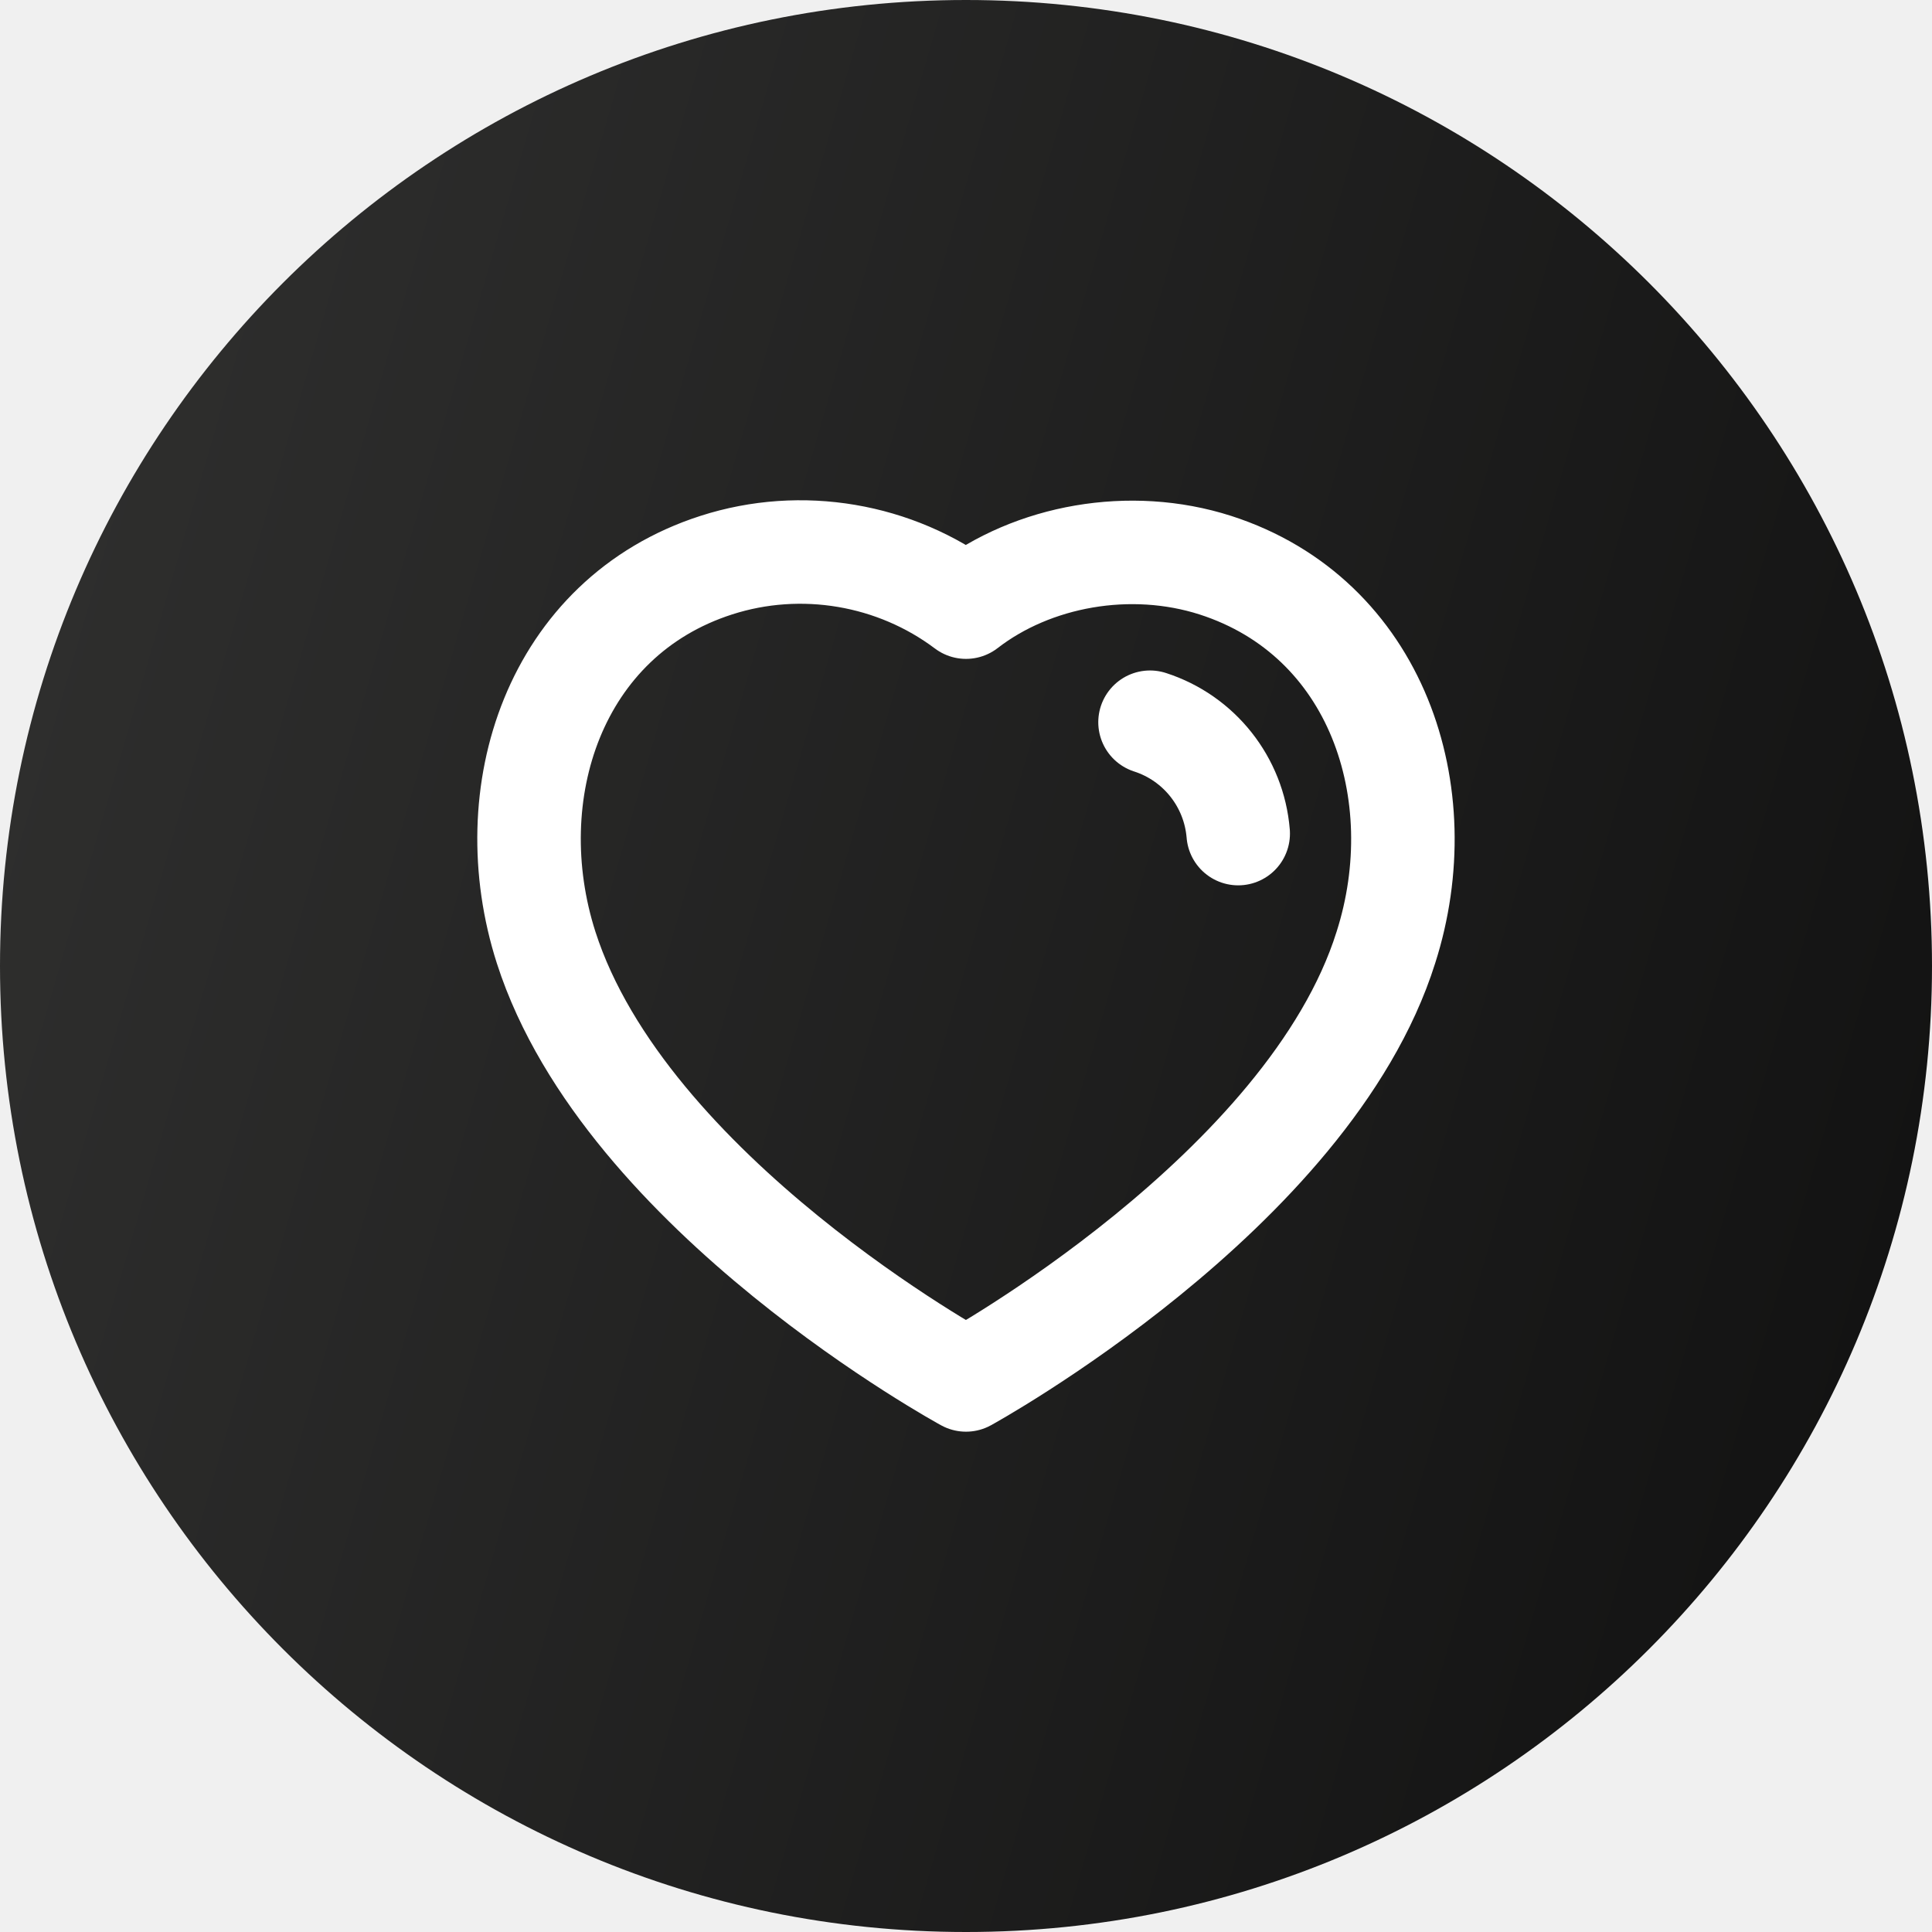
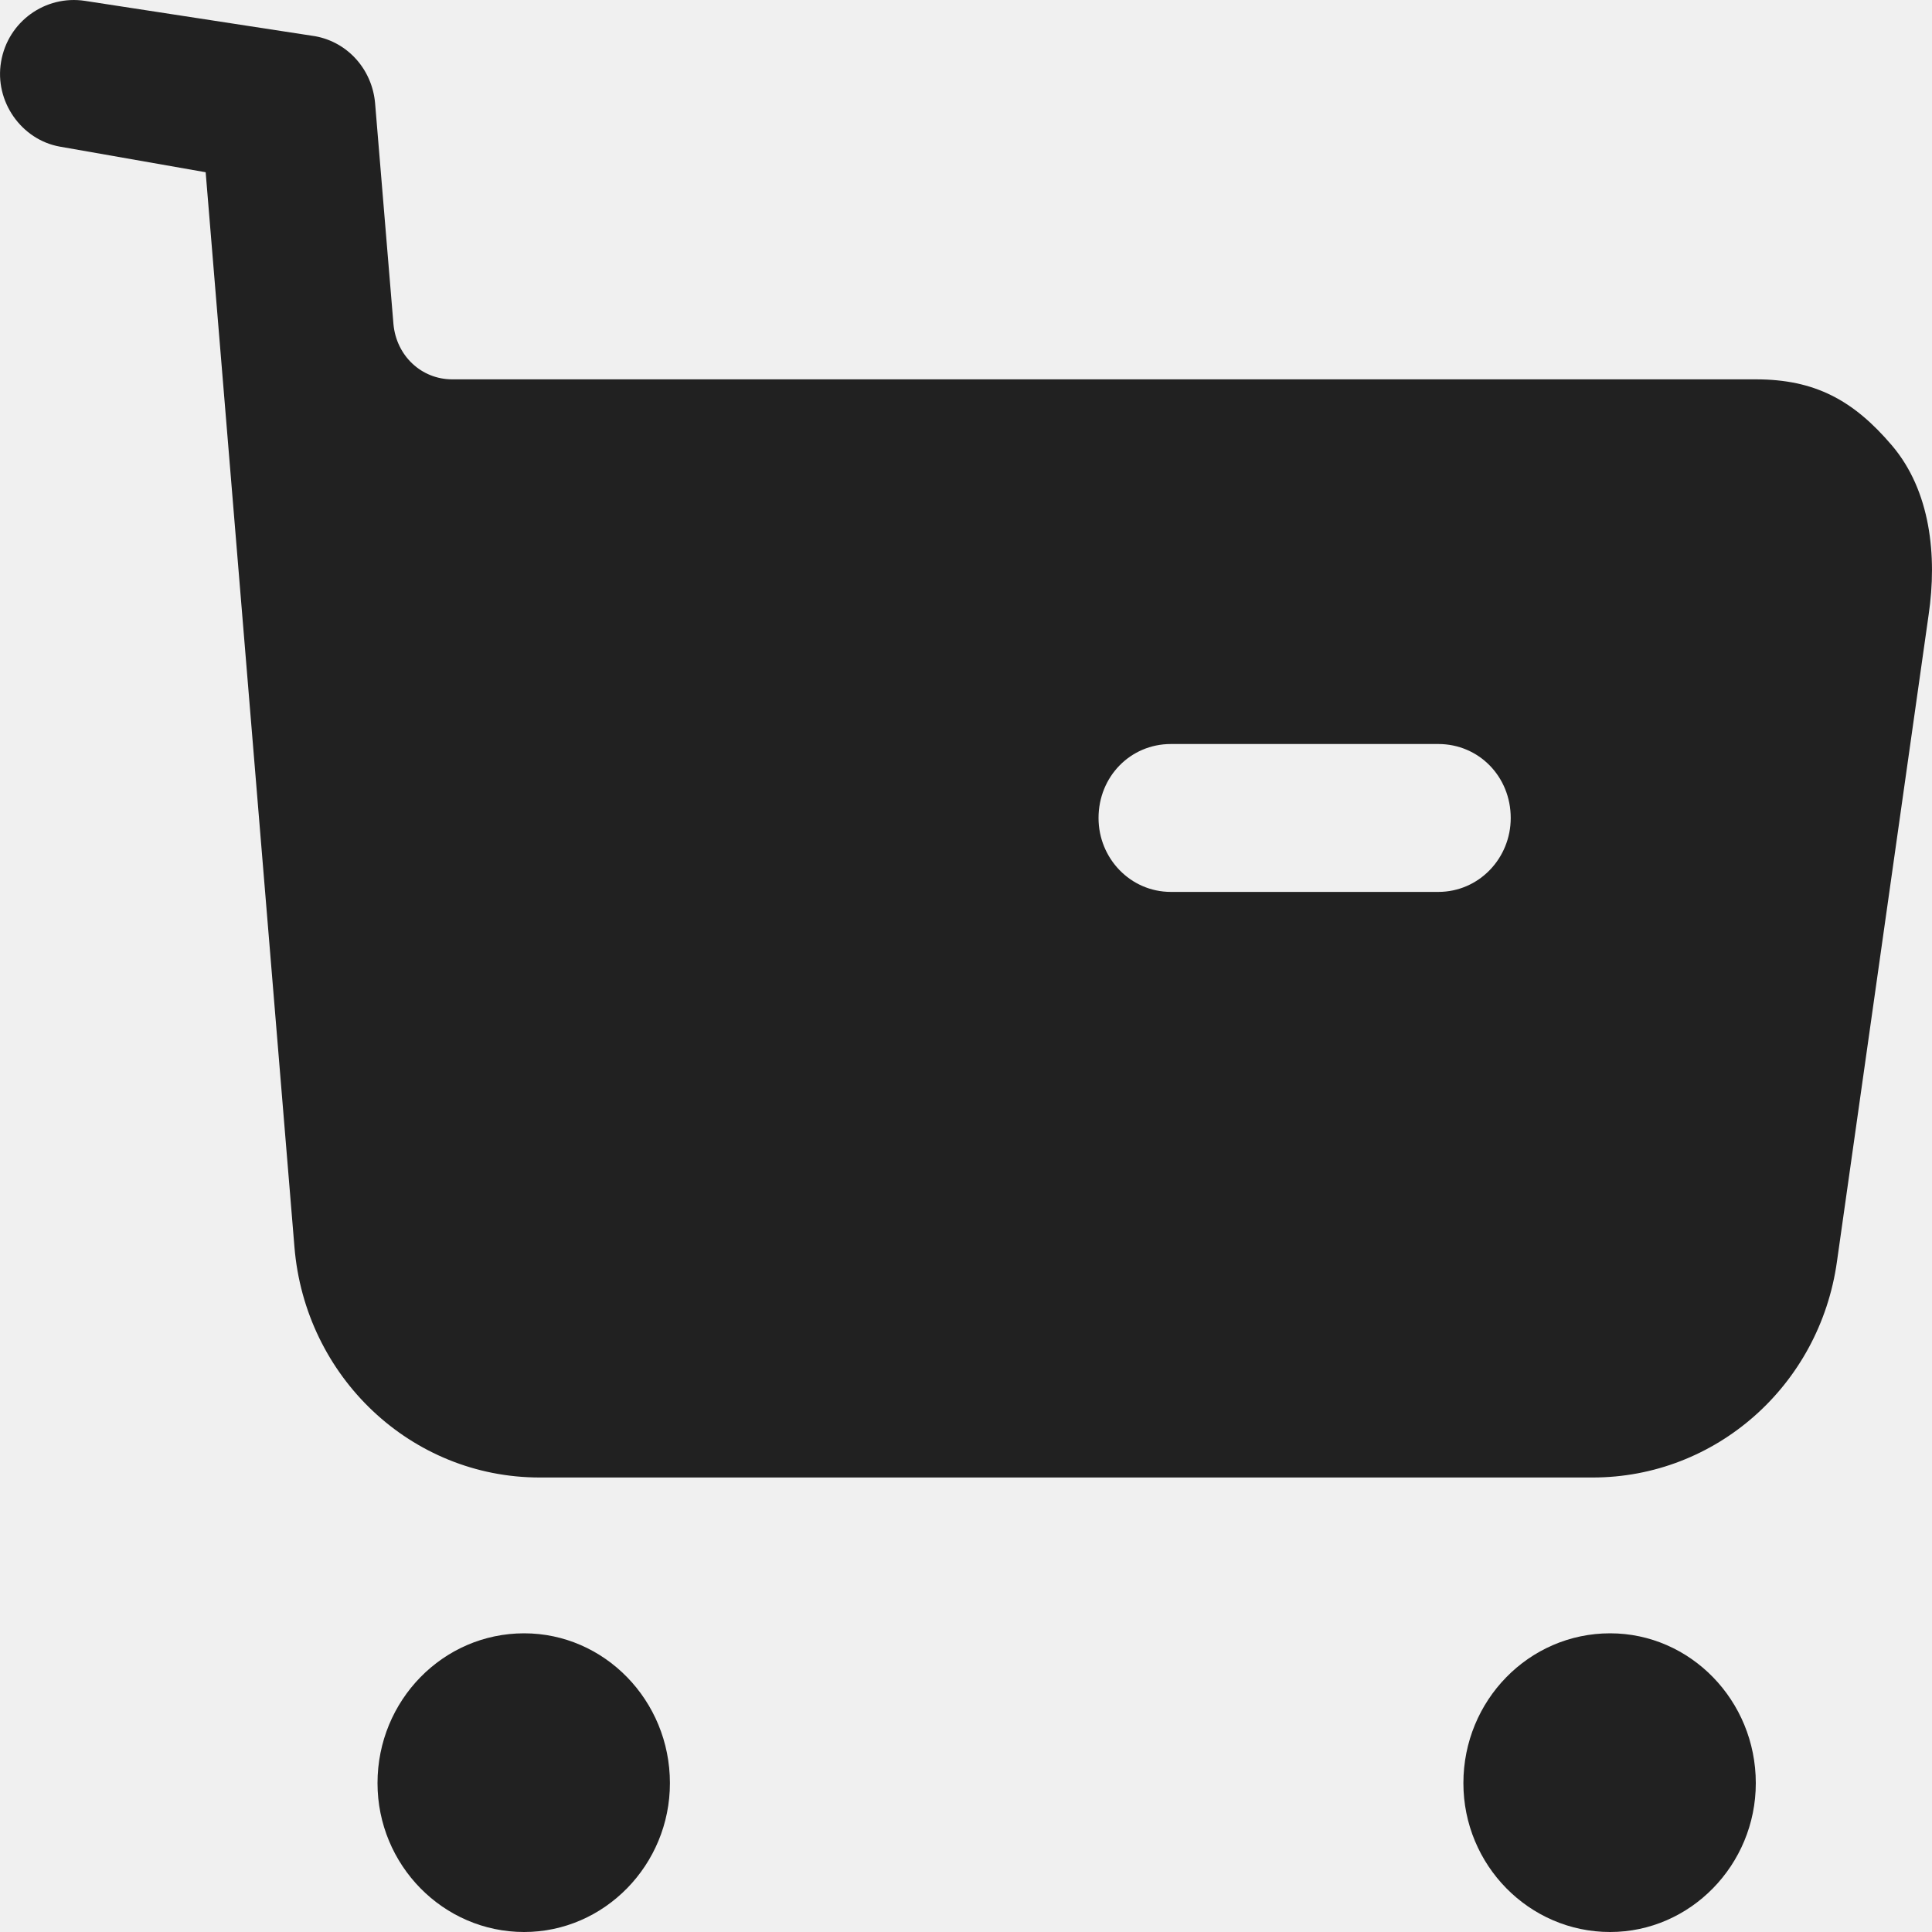
- <svg xmlns="http://www.w3.org/2000/svg" width="28" height="28" viewBox="0 0 28 28" fill="none">
-   <rect width="28" height="28" rx="14" fill="url(#paint0_linear_1579_17715)" />
-   <path fill-rule="evenodd" clip-rule="evenodd" d="M7.915 13.732C7.2 11.499 8.036 8.946 10.38 8.191C11.614 7.793 12.975 8.028 14 8.799C14.97 8.049 16.382 7.796 17.614 8.191C19.958 8.946 20.8 11.499 20.085 13.732C18.972 17.272 14 19.999 14 19.999C14 19.999 9.066 17.314 7.915 13.732Z" stroke="white" stroke-width="1.5" stroke-linecap="round" stroke-linejoin="round" />
-   <path d="M16.667 10.467C17.38 10.697 17.884 11.334 17.945 12.081" stroke="white" stroke-width="1.5" stroke-linecap="round" stroke-linejoin="round" />
-   <defs>
-     <linearGradient id="paint0_linear_1579_17715" x1="28" y1="28" x2="-5.317" y2="18.34" gradientUnits="userSpaceOnUse">
-       <stop stop-color="#101010" />
-       <stop offset="1" stop-color="#313130" />
-     </linearGradient>
-   </defs>
+ <svg xmlns="http://www.w3.org/2000/svg" width="20" height="20" viewBox="0 0 20 20" fill="none">
+   <path fill-rule="evenodd" clip-rule="evenodd" d="M12.121 9.233H14.889C15.309 9.233 15.639 8.886 15.639 8.468C15.639 8.039 15.309 7.702 14.889 7.702H12.121C11.702 7.702 11.372 8.039 11.372 8.468C11.372 8.886 11.702 9.233 12.121 9.233ZM18.177 3.927C18.786 3.927 19.186 4.142 19.585 4.611C19.985 5.081 20.055 5.754 19.965 6.365L19.016 13.06C18.836 14.347 17.757 15.295 16.488 15.295H5.586C4.257 15.295 3.158 14.255 3.048 12.908L2.129 1.783L0.62 1.518C0.221 1.447 -0.059 1.049 0.011 0.64C0.081 0.223 0.47 -0.054 0.88 0.009L3.263 0.375C3.603 0.437 3.853 0.722 3.883 1.069L4.073 3.355C4.103 3.683 4.362 3.927 4.682 3.927H18.177ZM5.426 16.908C4.587 16.908 3.908 17.602 3.908 18.459C3.908 19.306 4.587 20 5.426 20C6.256 20 6.935 19.306 6.935 18.459C6.935 17.602 6.256 16.908 5.426 16.908ZM16.668 16.908C15.828 16.908 15.149 17.602 15.149 18.459C15.149 19.306 15.828 20 16.668 20C17.497 20 18.176 19.306 18.176 18.459C18.176 17.602 17.497 16.908 16.668 16.908Z" fill="#212121" />
</svg>
